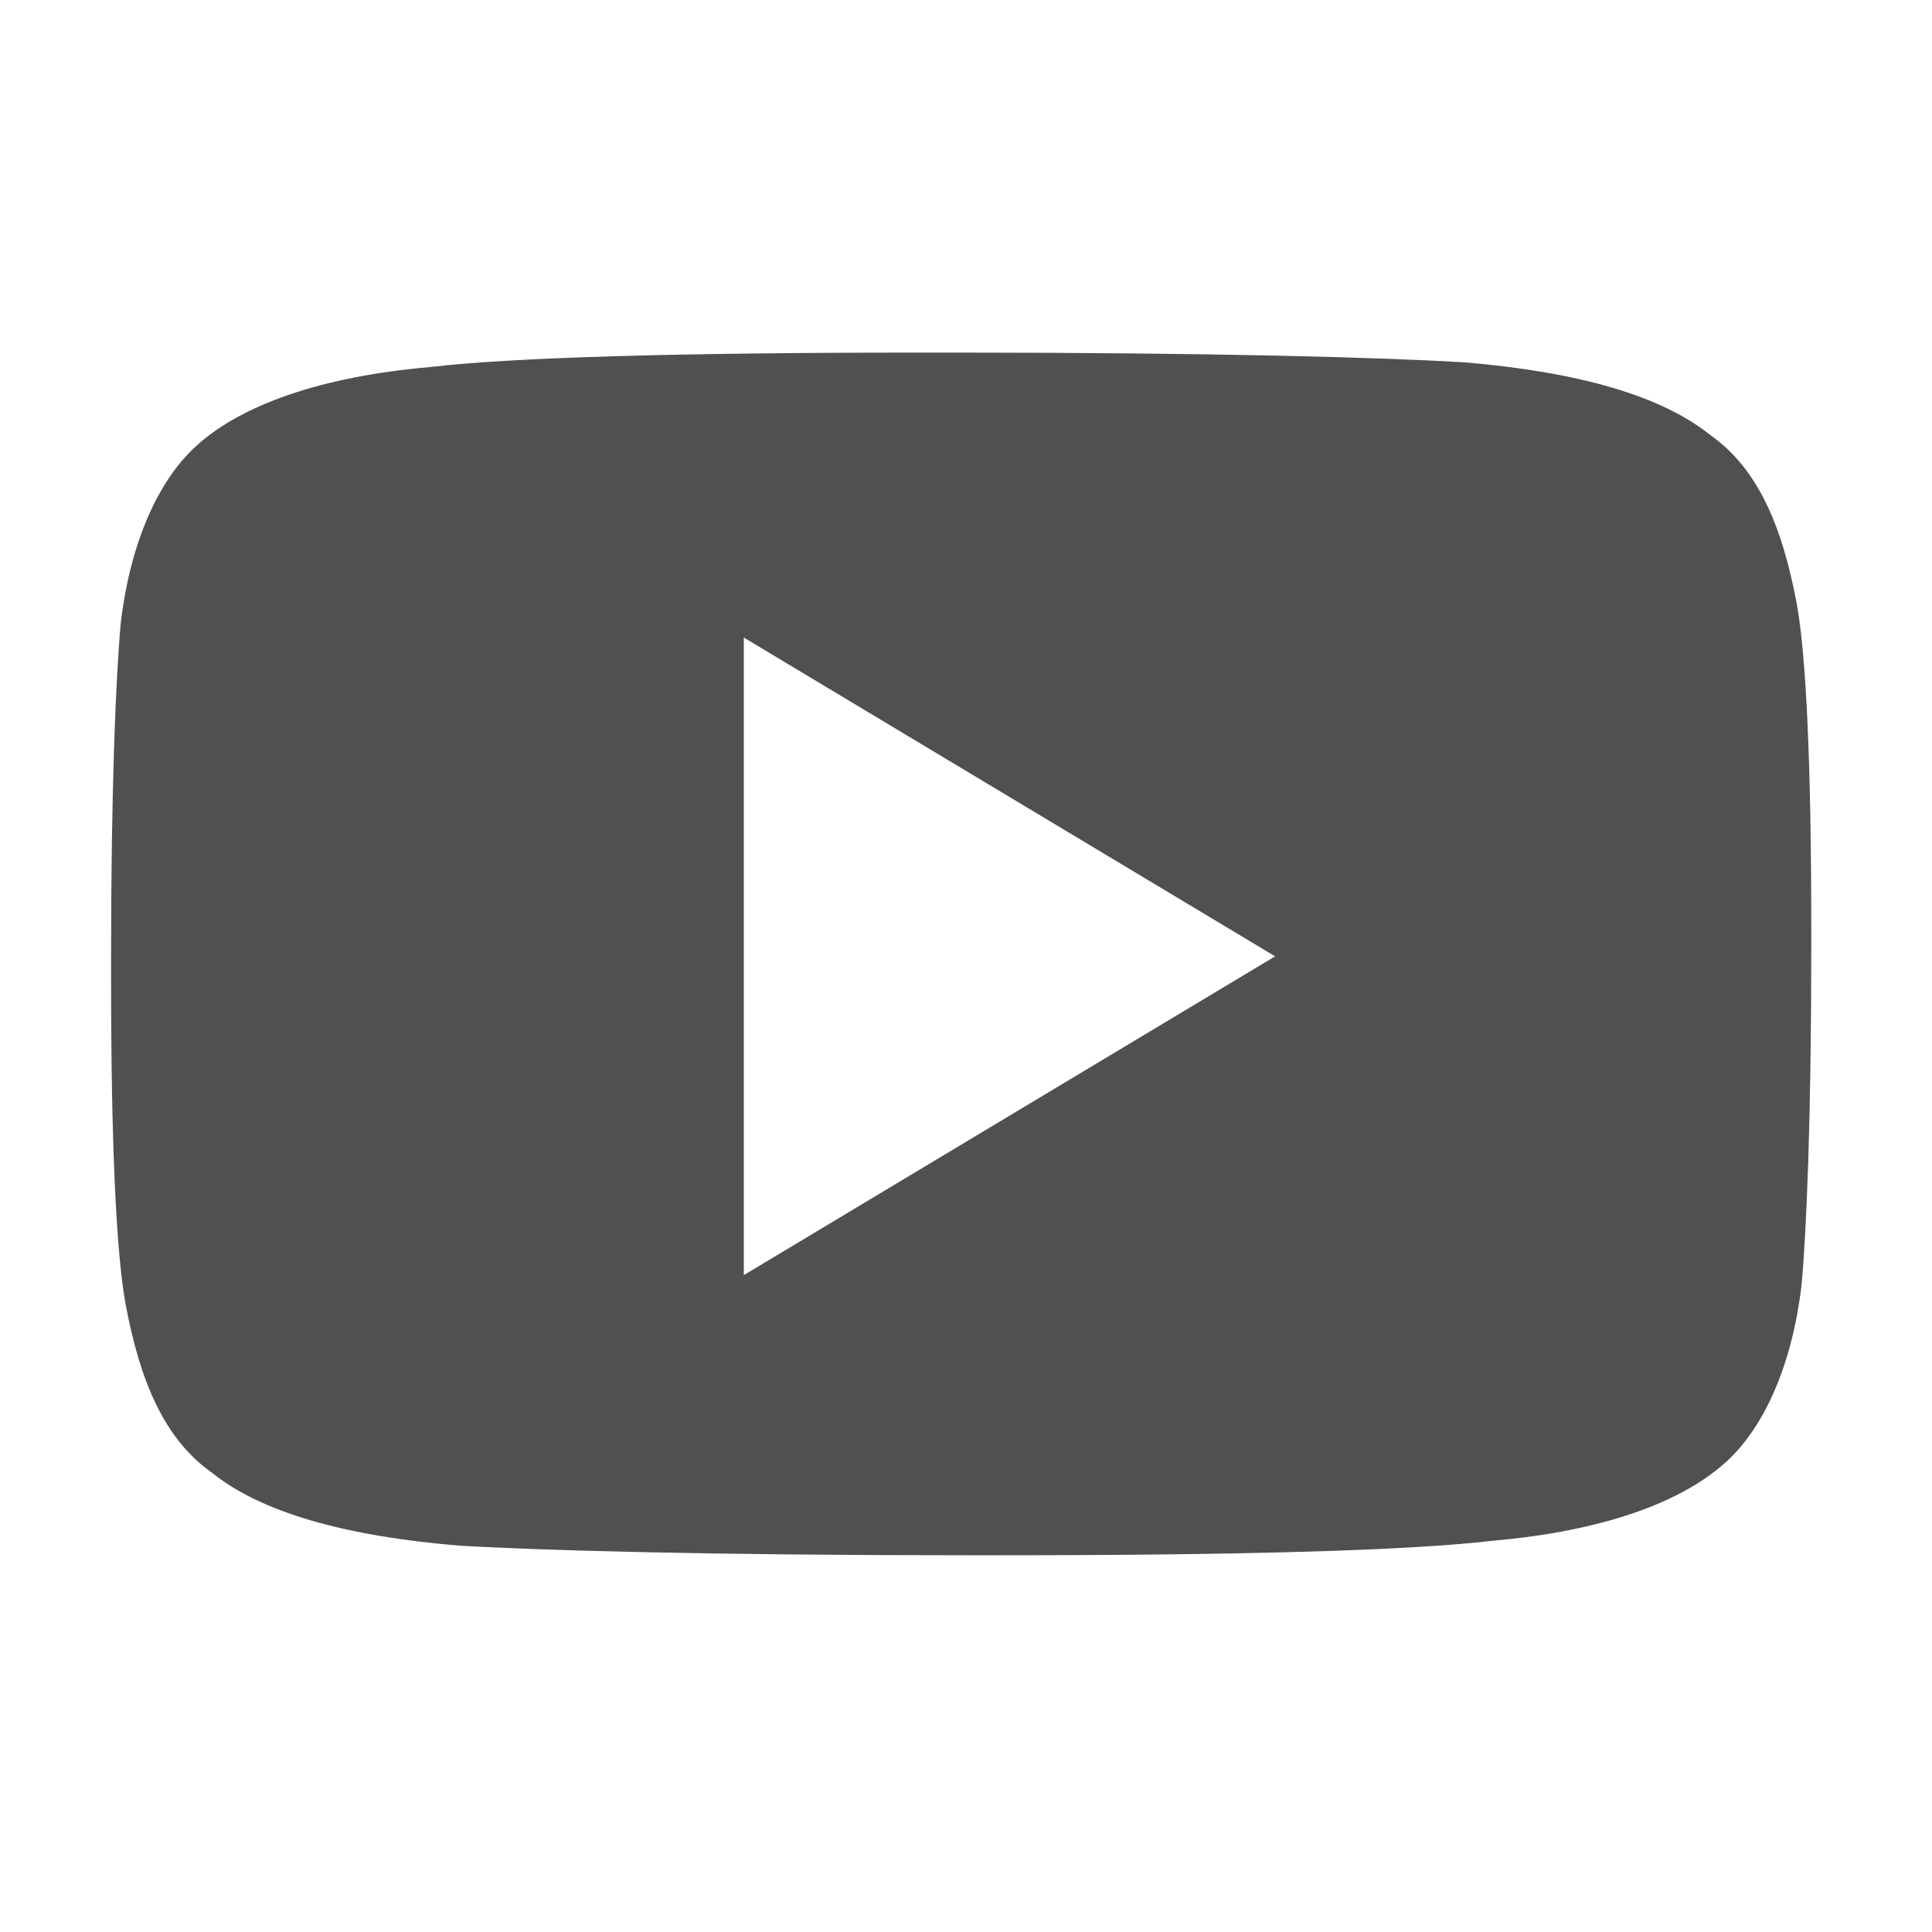
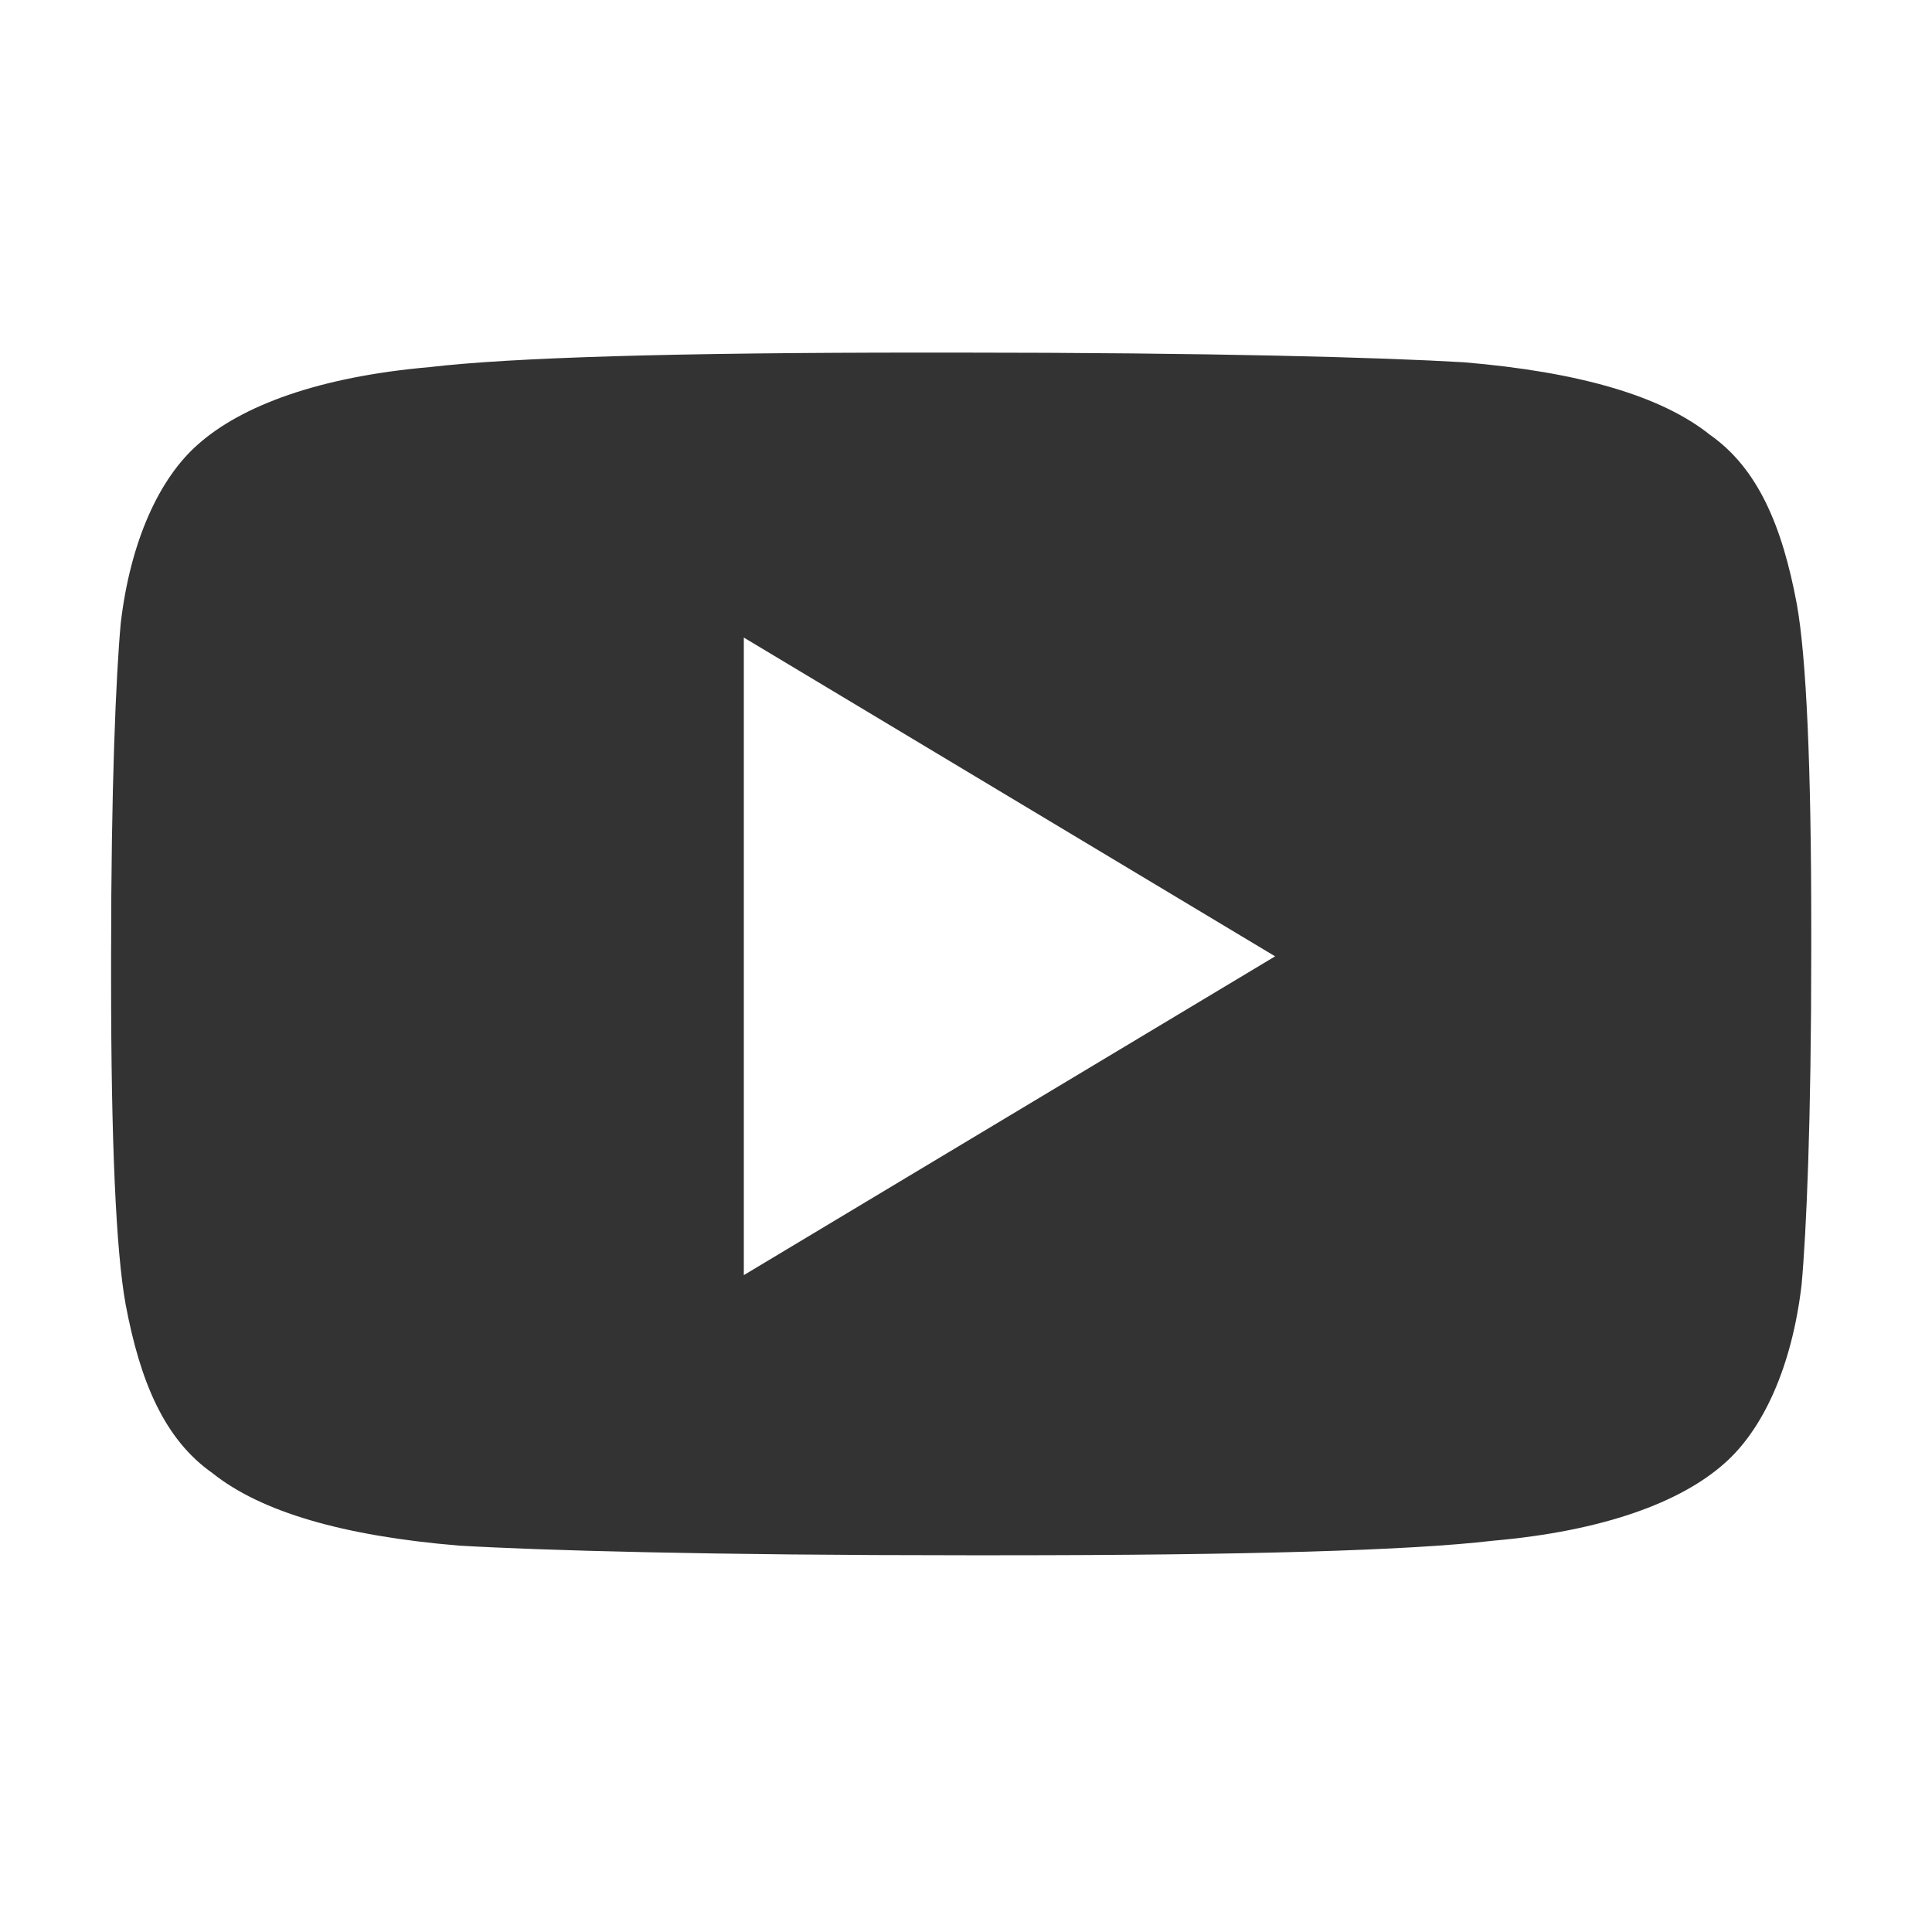
- <svg xmlns="http://www.w3.org/2000/svg" width="28" height="28" viewBox="0 0 28 28" fill="none">
+ <svg xmlns="http://www.w3.org/2000/svg" viewBox="0 0 28 28" fill="none">
  <g opacity="0.8">
-     <path fill-rule="evenodd" clip-rule="evenodd" d="M21.21 5.25C20.02 5.18 17.57 5.11 13.86 5.11H13.37C9.8 5.11 7.42 5.18 6.23 5.32C4.62 5.46 3.5 5.88 2.87 6.44C2.31 6.93 1.89 7.84 1.75 9.03C1.68 9.8 1.61 11.41 1.61 13.86V14.21C1.61 16.52 1.68 18.13 1.82 18.9C2.03 20.02 2.38 20.86 3.08 21.35C3.78 21.91 4.97 22.26 6.65 22.4C7.84 22.47 10.29 22.54 14 22.54H14.49C18.06 22.54 20.44 22.47 21.63 22.33C23.24 22.19 24.36 21.77 24.99 21.21C25.55 20.72 25.97 19.81 26.11 18.62C26.18 17.85 26.25 16.24 26.25 13.79V13.44C26.25 11.13 26.18 9.52 26.04 8.75C25.83 7.63 25.48 6.79 24.78 6.3C24.08 5.74 22.89 5.39 21.21 5.25ZM18.48 13.86L10.78 18.48V9.24L18.48 13.86Z" fill="#242424" />
+     <path fill-rule="evenodd" clip-rule="evenodd" d="M21.21 5.25C20.02 5.18 17.57 5.11 13.86 5.11H13.37C9.8 5.11 7.42 5.18 6.23 5.32C4.62 5.46 3.5 5.88 2.87 6.44C2.31 6.93 1.89 7.84 1.75 9.03C1.68 9.8 1.61 11.41 1.61 13.86V14.21C1.61 16.52 1.68 18.13 1.82 18.9C2.03 20.02 2.38 20.86 3.08 21.35C3.78 21.91 4.97 22.26 6.65 22.4C7.84 22.47 10.29 22.54 14 22.54H14.49C18.06 22.54 20.44 22.47 21.63 22.33C23.24 22.19 24.36 21.77 24.99 21.21C25.55 20.72 25.97 19.81 26.11 18.62C26.18 17.85 26.25 16.24 26.25 13.79V13.44C26.25 11.13 26.18 9.52 26.04 8.75C25.83 7.63 25.48 6.79 24.78 6.3C24.08 5.74 22.89 5.39 21.21 5.25ZM18.48 13.86L10.78 18.48V9.24L18.48 13.86Z" fill="currentColor" />
  </g>
</svg>
